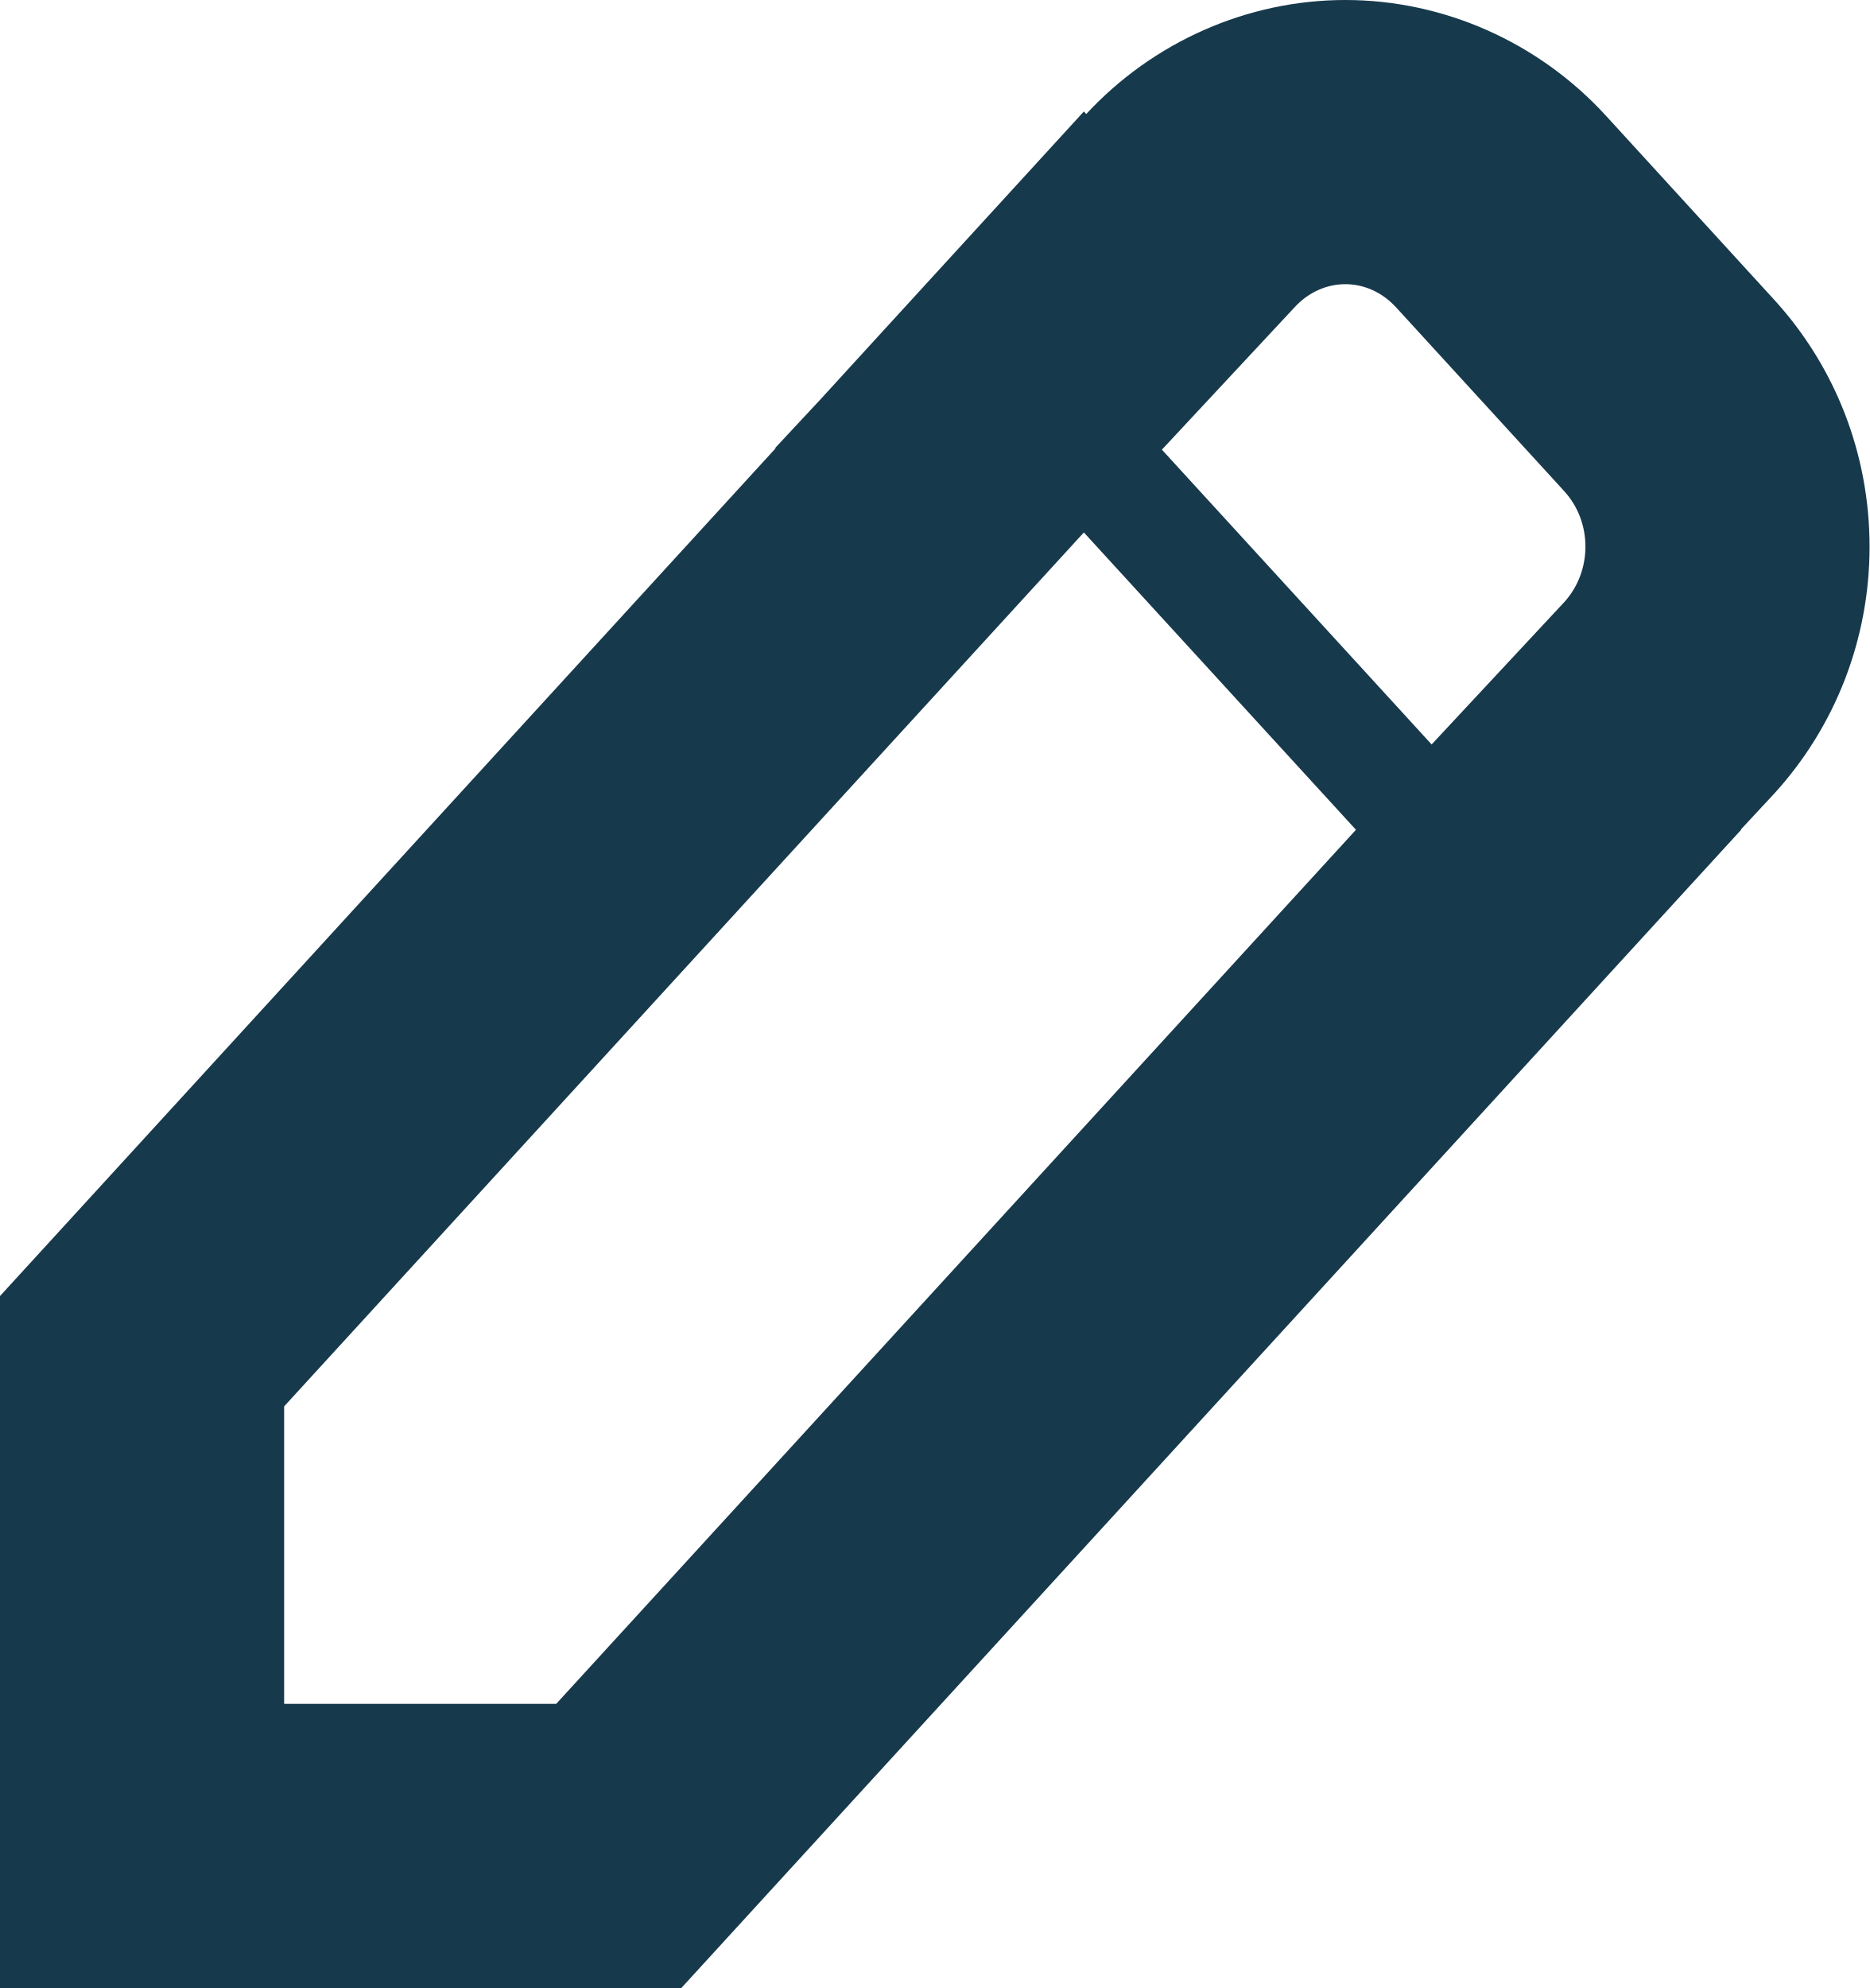
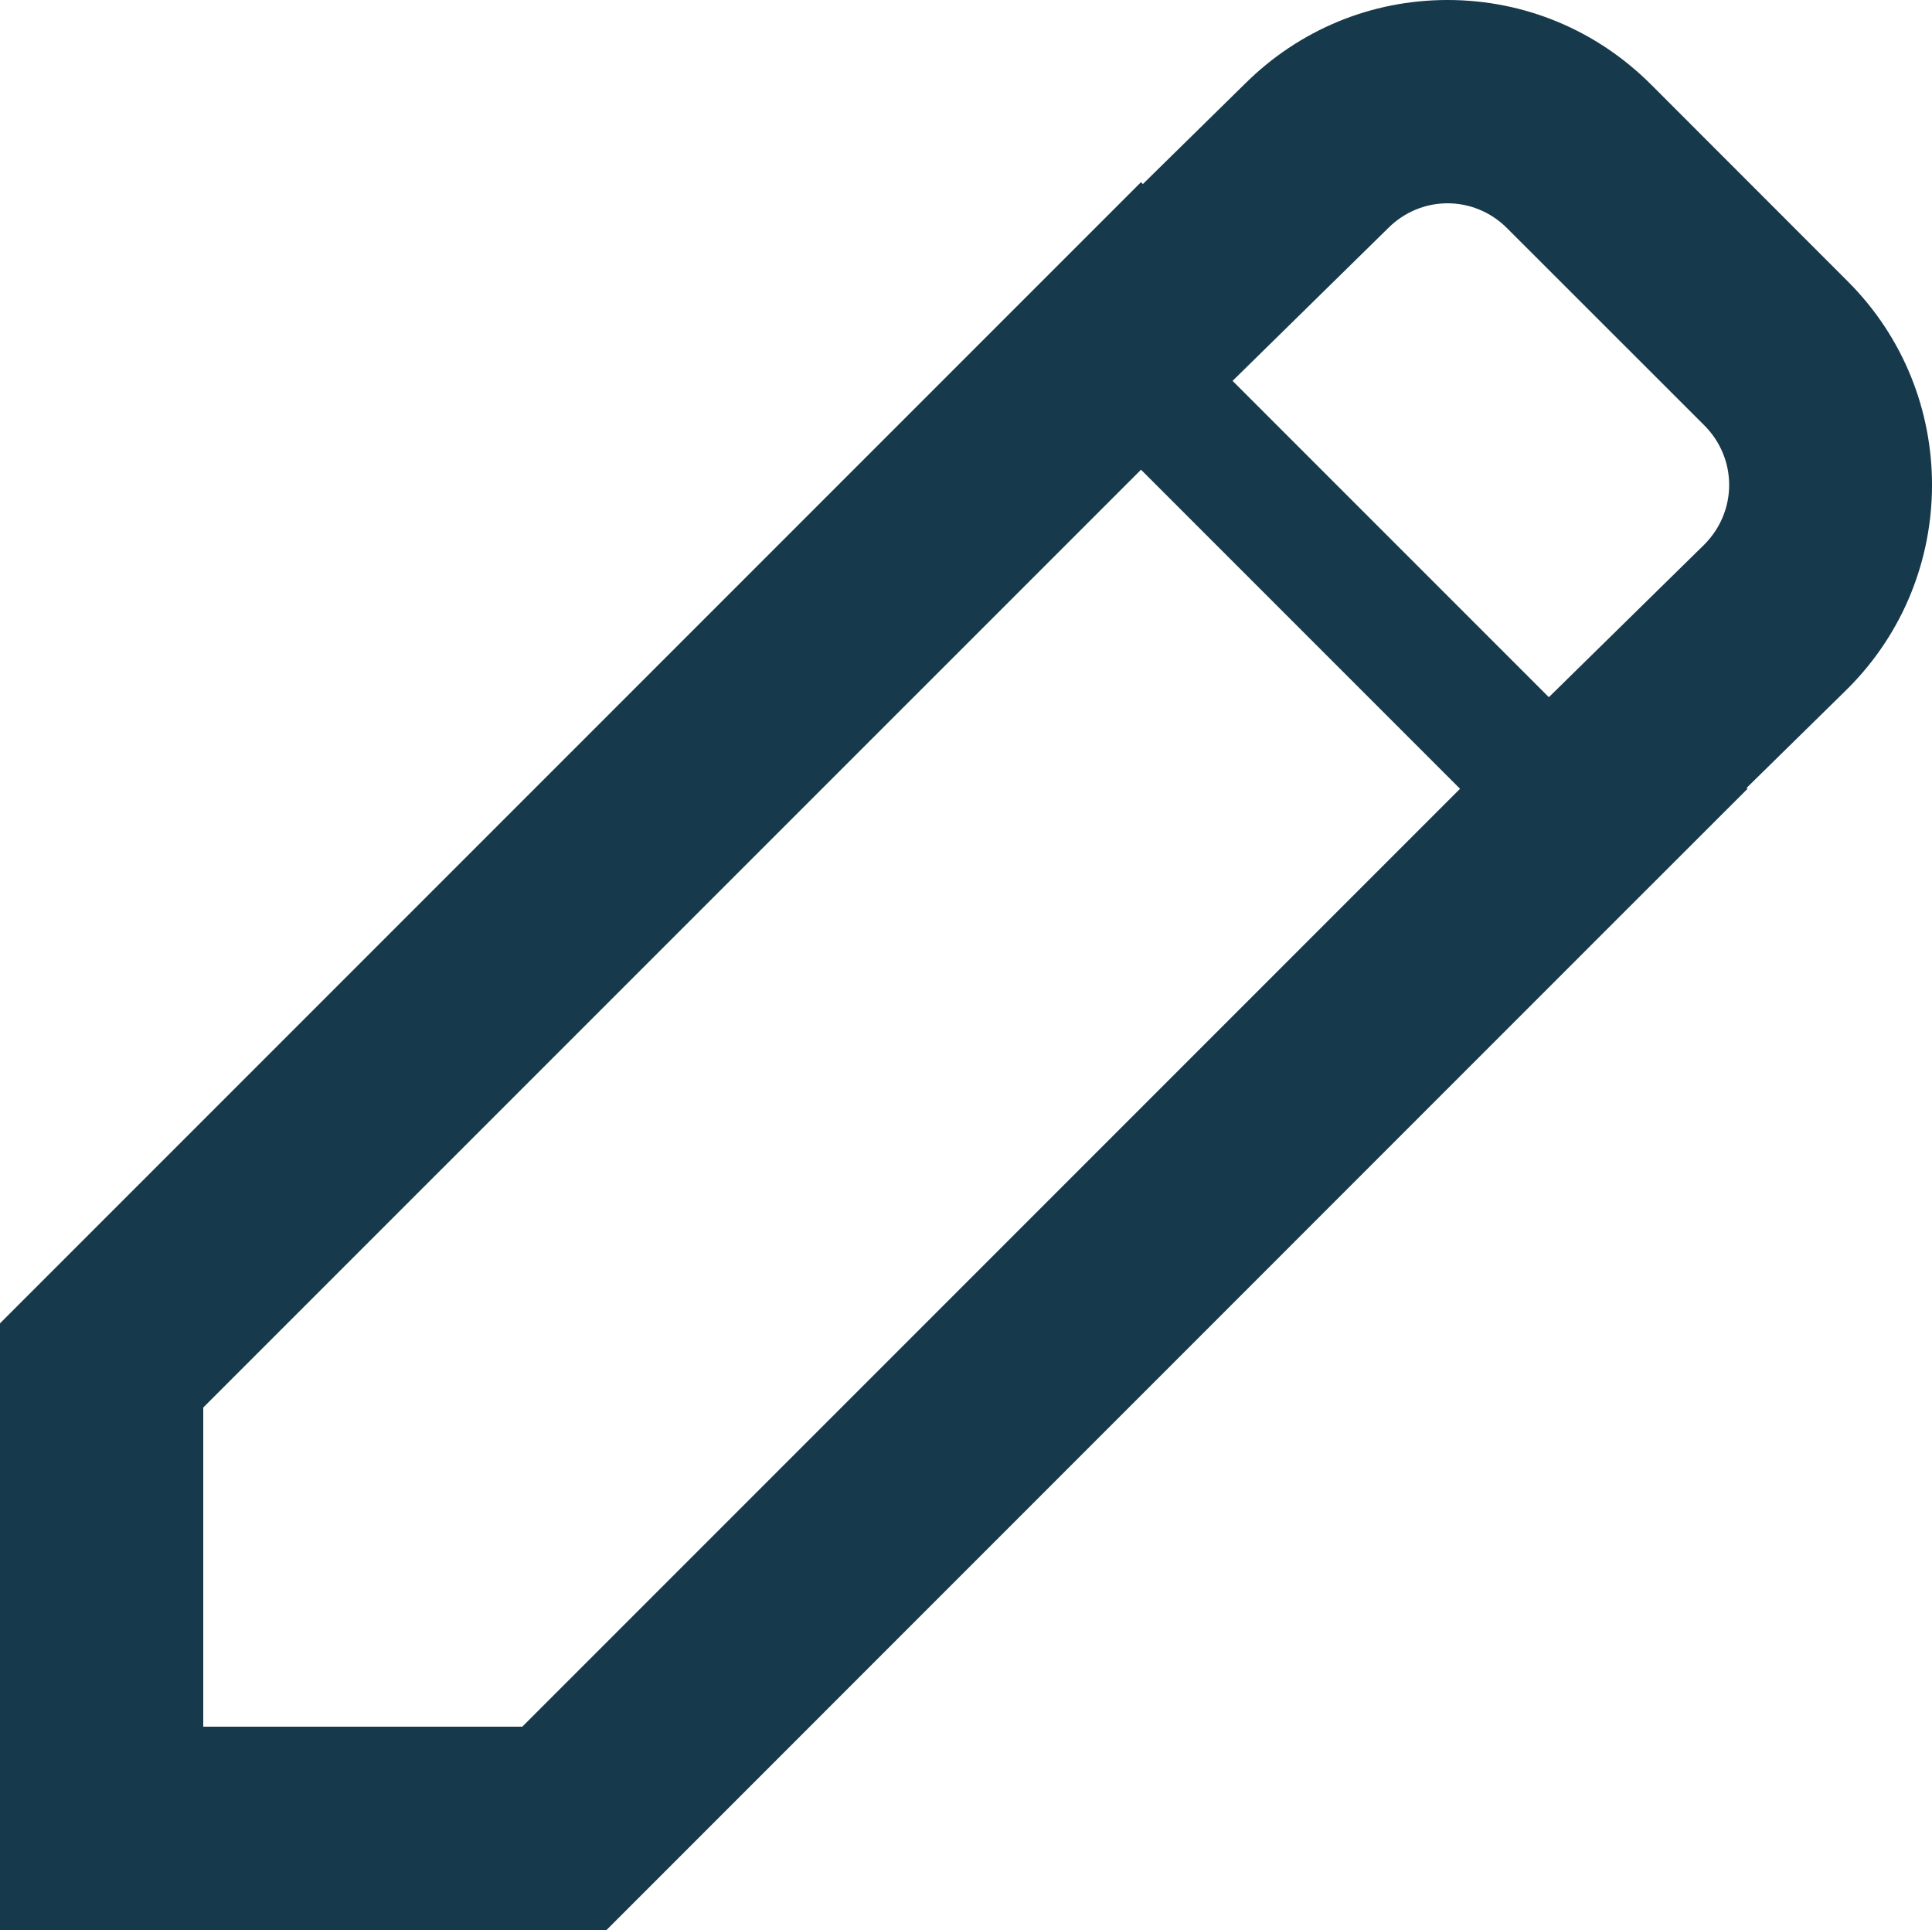
- <svg xmlns="http://www.w3.org/2000/svg" viewBox="0 0 19.74 20.987">
+ <svg xmlns="http://www.w3.org/2000/svg" viewBox="0 0 19.01 18.987">
  <defs>
    <style>
      .cls-1 {
        fill: none;
      }

      .cls-2, .cls-3 {
        stroke: none;
      }

      .cls-3 {
        fill: #17394c;
      }
    </style>
  </defs>
-   <g id="Edit-01" transform="translate(3 3)">
+   <g id="Edit-01" transform="translate(2 2)">
    <g id="XMLID_6_" class="cls-1" transform="translate(-20.5 -20.6)">
-       <path class="cls-2" d="M20.5,32.447v3.139h2.873l8.444-9.227-2.873-3.139Zm13.515-8.49a.878.878,0,0,0,0-1.174l-1.774-1.938a.71.71,0,0,0-1.074,0l-1.4,1.5,2.848,3.112Z" />
-       <path class="cls-3" d="M 23.373 35.587 L 31.817 26.36 L 28.944 23.221 L 20.5 32.447 L 20.5 35.587 L 23.373 35.587 M 32.616 25.459 L 34.015 23.958 C 34.315 23.63 34.315 23.111 34.015 22.784 L 32.242 20.846 C 32.092 20.682 31.898 20.6 31.705 20.6 C 31.511 20.6 31.317 20.682 31.167 20.846 L 29.768 22.347 L 32.616 25.459 M 24.694 38.587 L 23.373 38.587 L 20.5 38.587 L 17.5 38.587 L 17.5 35.587 L 17.5 32.447 L 17.5 31.282 L 18.287 30.422 L 25.689 22.333 L 25.685 22.329 L 26.165 21.814 L 26.731 21.195 L 28.944 18.777 L 28.969 18.804 C 29.678 18.039 30.674 17.6 31.705 17.6 C 32.743 17.6 33.745 18.045 34.455 18.82 L 36.228 20.759 C 36.881 21.471 37.24 22.399 37.24 23.371 C 37.24 24.342 36.881 25.27 36.229 25.983 L 36.219 25.993 L 36.21 26.003 L 35.881 26.357 L 35.884 26.36 L 34.03 28.385 L 25.586 37.612 L 24.694 38.587 Z" />
+       <path class="cls-2" d="M20.5,32.447v3.139h3.139l9.227-9.227-3.139-3.139Zm14.769-8.49a.824.824,0,0,0,0-1.174L33.33,20.846a.824.824,0,0,0-1.174,0l-1.529,1.5,3.112,3.112Z" />
+       <path class="cls-3" d="M 23.639 35.587 L 32.866 26.36 L 29.727 23.221 L 20.5 32.447 L 20.5 35.587 L 23.639 35.587 M 33.74 25.459 L 35.269 23.958 C 35.596 23.63 35.596 23.111 35.269 22.784 L 33.33 20.846 C 33.167 20.682 32.955 20.6 32.743 20.6 C 32.532 20.6 32.32 20.682 32.157 20.846 L 30.628 22.347 L 33.74 25.459 M 24.468 37.587 L 23.639 37.587 L 20.5 37.587 L 18.5 37.587 L 18.5 35.587 L 18.5 32.447 L 18.5 31.619 L 19.086 31.033 L 28.313 21.806 L 29.727 20.392 L 29.745 20.411 L 30.751 19.423 C 31.286 18.892 31.993 18.6 32.743 18.6 C 33.498 18.6 34.208 18.895 34.745 19.431 L 36.683 21.37 C 37.786 22.473 37.786 24.268 36.683 25.372 L 36.676 25.378 L 36.67 25.385 L 35.686 26.351 L 35.695 26.36 L 34.28 27.774 L 25.054 37.001 L 24.468 37.587 Z" />
    </g>
  </g>
</svg>
